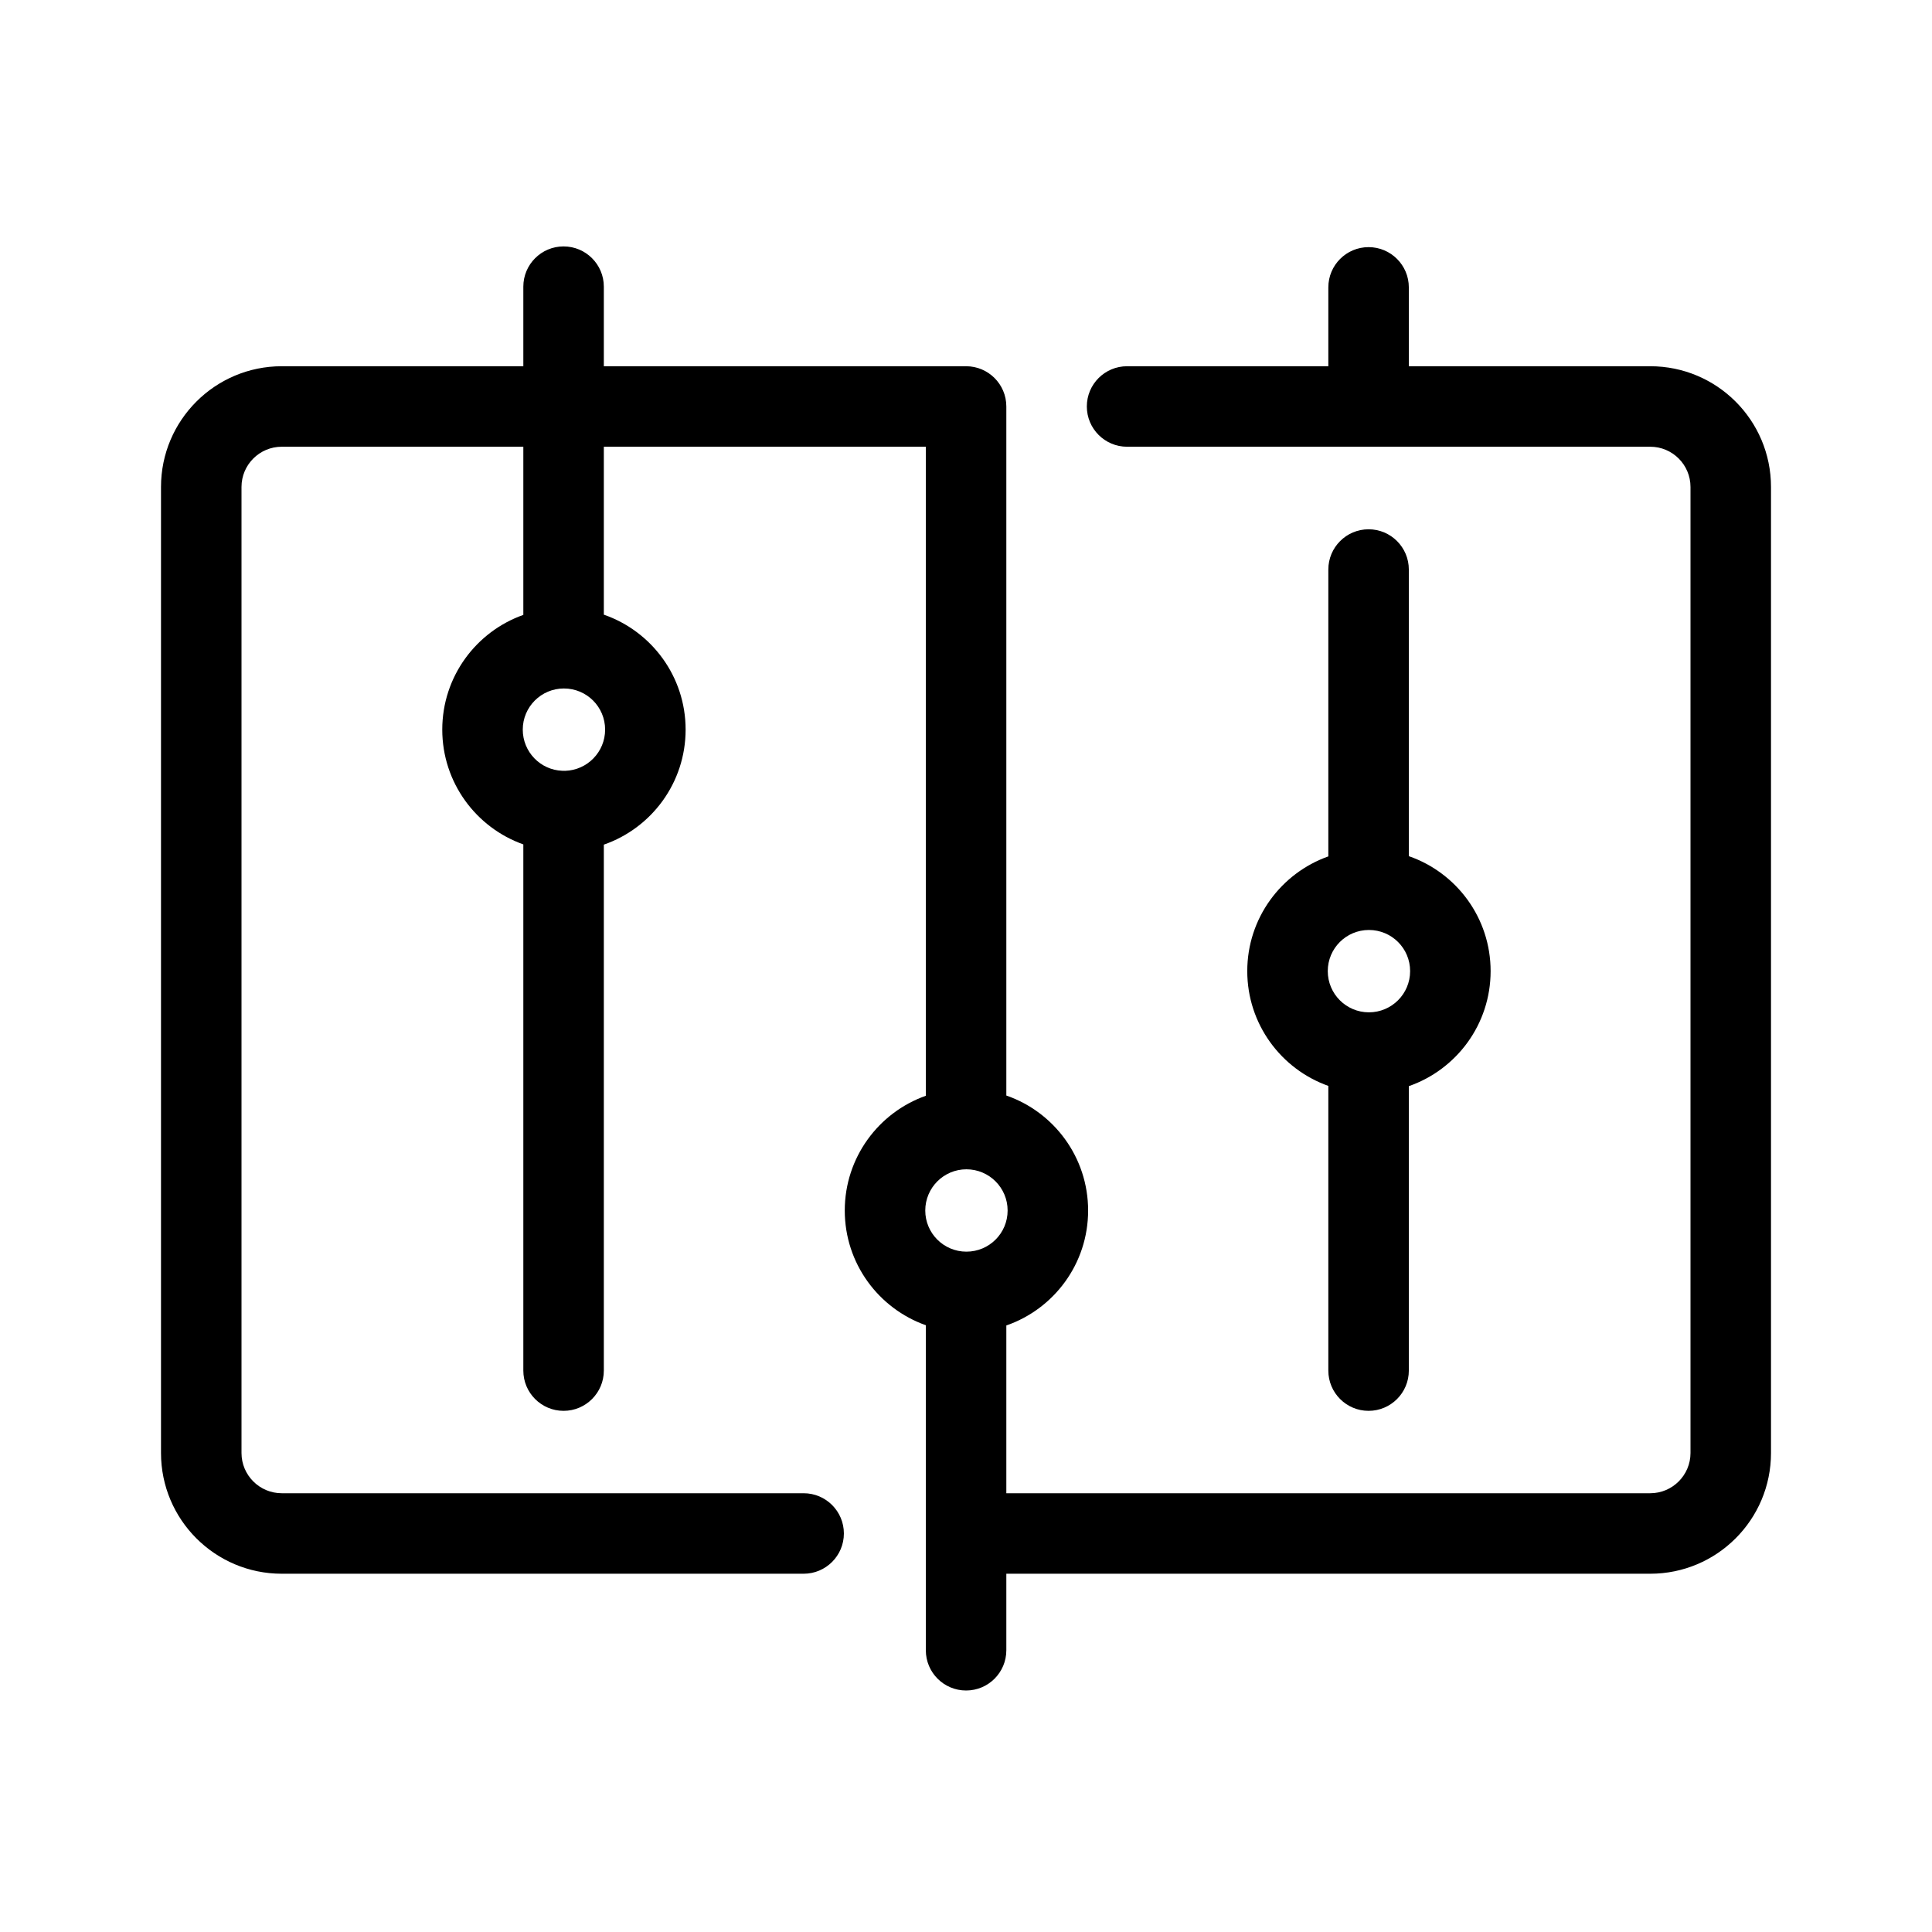
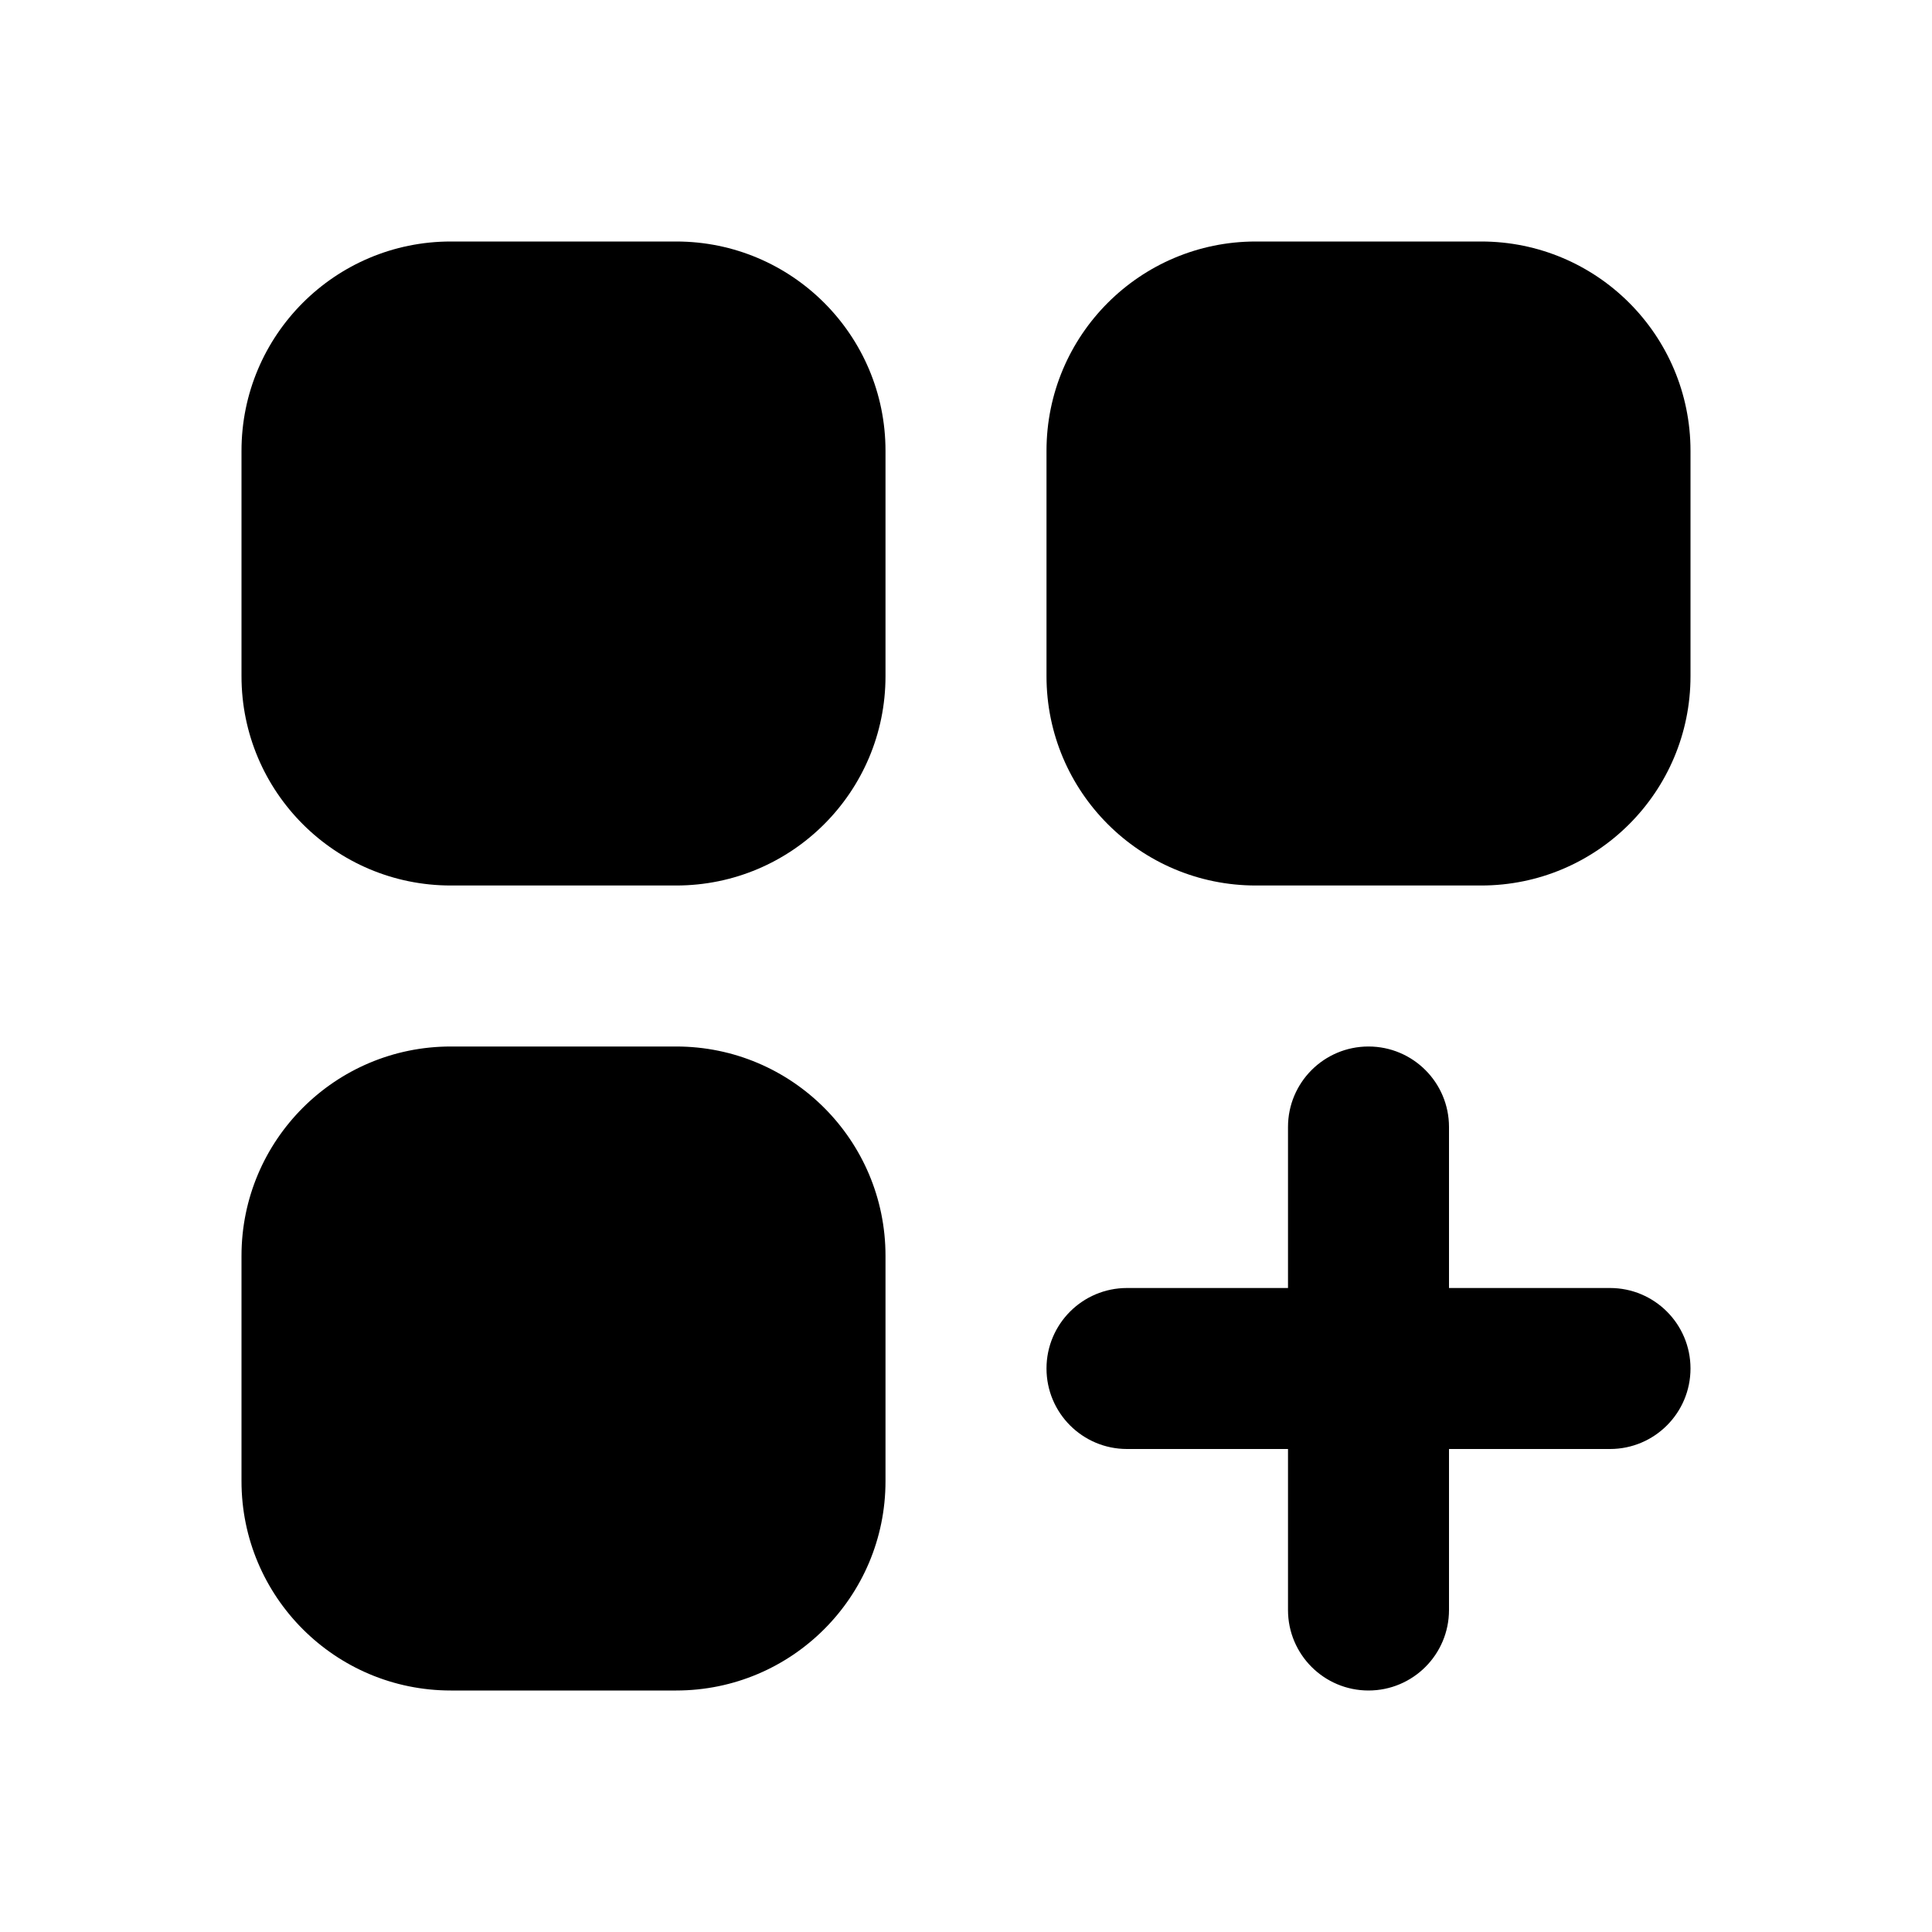
- <svg xmlns="http://www.w3.org/2000/svg" width="800px" height="800px" viewBox="0 0 48 48" fill="none">
-   <g id="customize">
-     <g id="customize_2">
-       <path id="Combined Shape" fill-rule="evenodd" clip-rule="evenodd" d="M10.988 18.127C10.988 16.811 11.829 15.692 13.002 15.277V11.099H7C6.448 11.099 6 11.547 6 12.099V36.099C6 36.65 6.448 37.099 7 37.099H19.966C20.518 37.099 20.966 37.546 20.966 38.099C20.966 38.651 20.518 39.099 19.966 39.099H7C5.344 39.099 4 37.755 4 36.099V12.099C4 10.442 5.344 9.099 7 9.099H13.002V7.122C13.002 6.57 13.45 6.122 14.002 6.122C14.554 6.122 15.002 6.57 15.002 7.122V9.099H24.002C24.554 9.099 25.002 9.546 25.002 10.099L25.002 10.124L25.002 10.15V27.218C26.185 27.628 27.034 28.752 27.034 30.075C27.034 31.398 26.185 32.521 25.002 32.931V37.099H41C41.552 37.099 42 36.65 42 36.099V12.099C42 11.547 41.552 11.099 41 11.099H28.002C27.45 11.099 27.002 10.651 27.002 10.099C27.002 9.546 27.45 9.099 28.002 9.099H33.002V7.14C33.002 6.588 33.45 6.14 34.002 6.14C34.554 6.14 35.002 6.588 35.002 7.14V9.099H41C42.656 9.099 44 10.442 44 12.099V36.099C44 37.755 42.656 39.099 41 39.099H25.002V41C25.002 41.553 24.554 42 24.002 42C23.45 42 23.002 41.553 23.002 41V32.925C21.829 32.51 20.988 31.391 20.988 30.075C20.988 28.759 21.829 27.639 23.002 27.224V11.099H15.002V15.271C16.185 15.681 17.034 16.804 17.034 18.127C17.034 19.45 16.185 20.574 15.002 20.985V34.052C15.002 34.604 14.554 35.052 14.002 35.052C13.45 35.052 13.002 34.604 13.002 34.052V20.979C11.829 20.563 10.988 19.443 10.988 18.127ZM14.041 19.151C14.028 19.15 14.015 19.15 14.002 19.15C13.992 19.15 13.981 19.15 13.971 19.15C13.425 19.13 12.988 18.68 12.988 18.127C12.988 17.562 13.446 17.105 14.01 17.105C14.577 17.105 15.034 17.562 15.034 18.127C15.034 18.682 14.592 19.134 14.041 19.151ZM33.002 26.979C31.829 26.563 30.988 25.443 30.988 24.127C30.988 22.811 31.829 21.692 33.002 21.277V14.15C33.002 13.598 33.45 13.15 34.002 13.15C34.554 13.15 35.002 13.598 35.002 14.15V21.271C36.185 21.681 37.034 22.804 37.034 24.127C37.034 25.45 36.185 26.574 35.002 26.985V34.052C35.002 34.604 34.554 35.052 34.002 35.052C33.45 35.052 33.002 34.604 33.002 34.052V26.979ZM35.034 24.127C35.034 23.562 34.577 23.105 34.01 23.105C33.446 23.105 32.988 23.562 32.988 24.127C32.988 24.693 33.446 25.151 34.01 25.151C34.576 25.151 35.034 24.693 35.034 24.127ZM25.034 30.075C25.034 29.509 24.576 29.051 24.01 29.051C23.446 29.051 22.988 29.51 22.988 30.075C22.988 30.64 23.446 31.097 24.01 31.097C24.577 31.097 25.034 30.64 25.034 30.075Z" fill="#000000" />
-     </g>
-   </g>
+ <svg xmlns="http://www.w3.org/2000/svg" width="800px" height="800px" viewBox="0 0 24 24" fill="none">
+   <path d="M3 5.6A2.6 2.6 0 0 1 5.6 3h2.8A2.6 2.6 0 0 1 11 5.6v2.8A2.6 2.6 0 0 1 8.4 11H5.6A2.6 2.6 0 0 1 3 8.4V5.6ZM3 15.6A2.6 2.6 0 0 1 5.6 13h2.8a2.6 2.6 0 0 1 2.6 2.6v2.8A2.6 2.6 0 0 1 8.4 21H5.6A2.6 2.6 0 0 1 3 18.4v-2.8ZM13 5.6A2.6 2.6 0 0 1 15.6 3h2.8A2.6 2.6 0 0 1 21 5.6v2.8a2.6 2.6 0 0 1-2.6 2.6h-2.8A2.6 2.6 0 0 1 13 8.4V5.6ZM17 13a1 1 0 0 1 1 1v2h2a1 1 0 1 1 0 2h-2v2a1 1 0 1 1-2 0v-2h-2a1 1 0 1 1 0-2h2v-2a1 1 0 0 1 1-1Z" fill="#000000" />
</svg>
